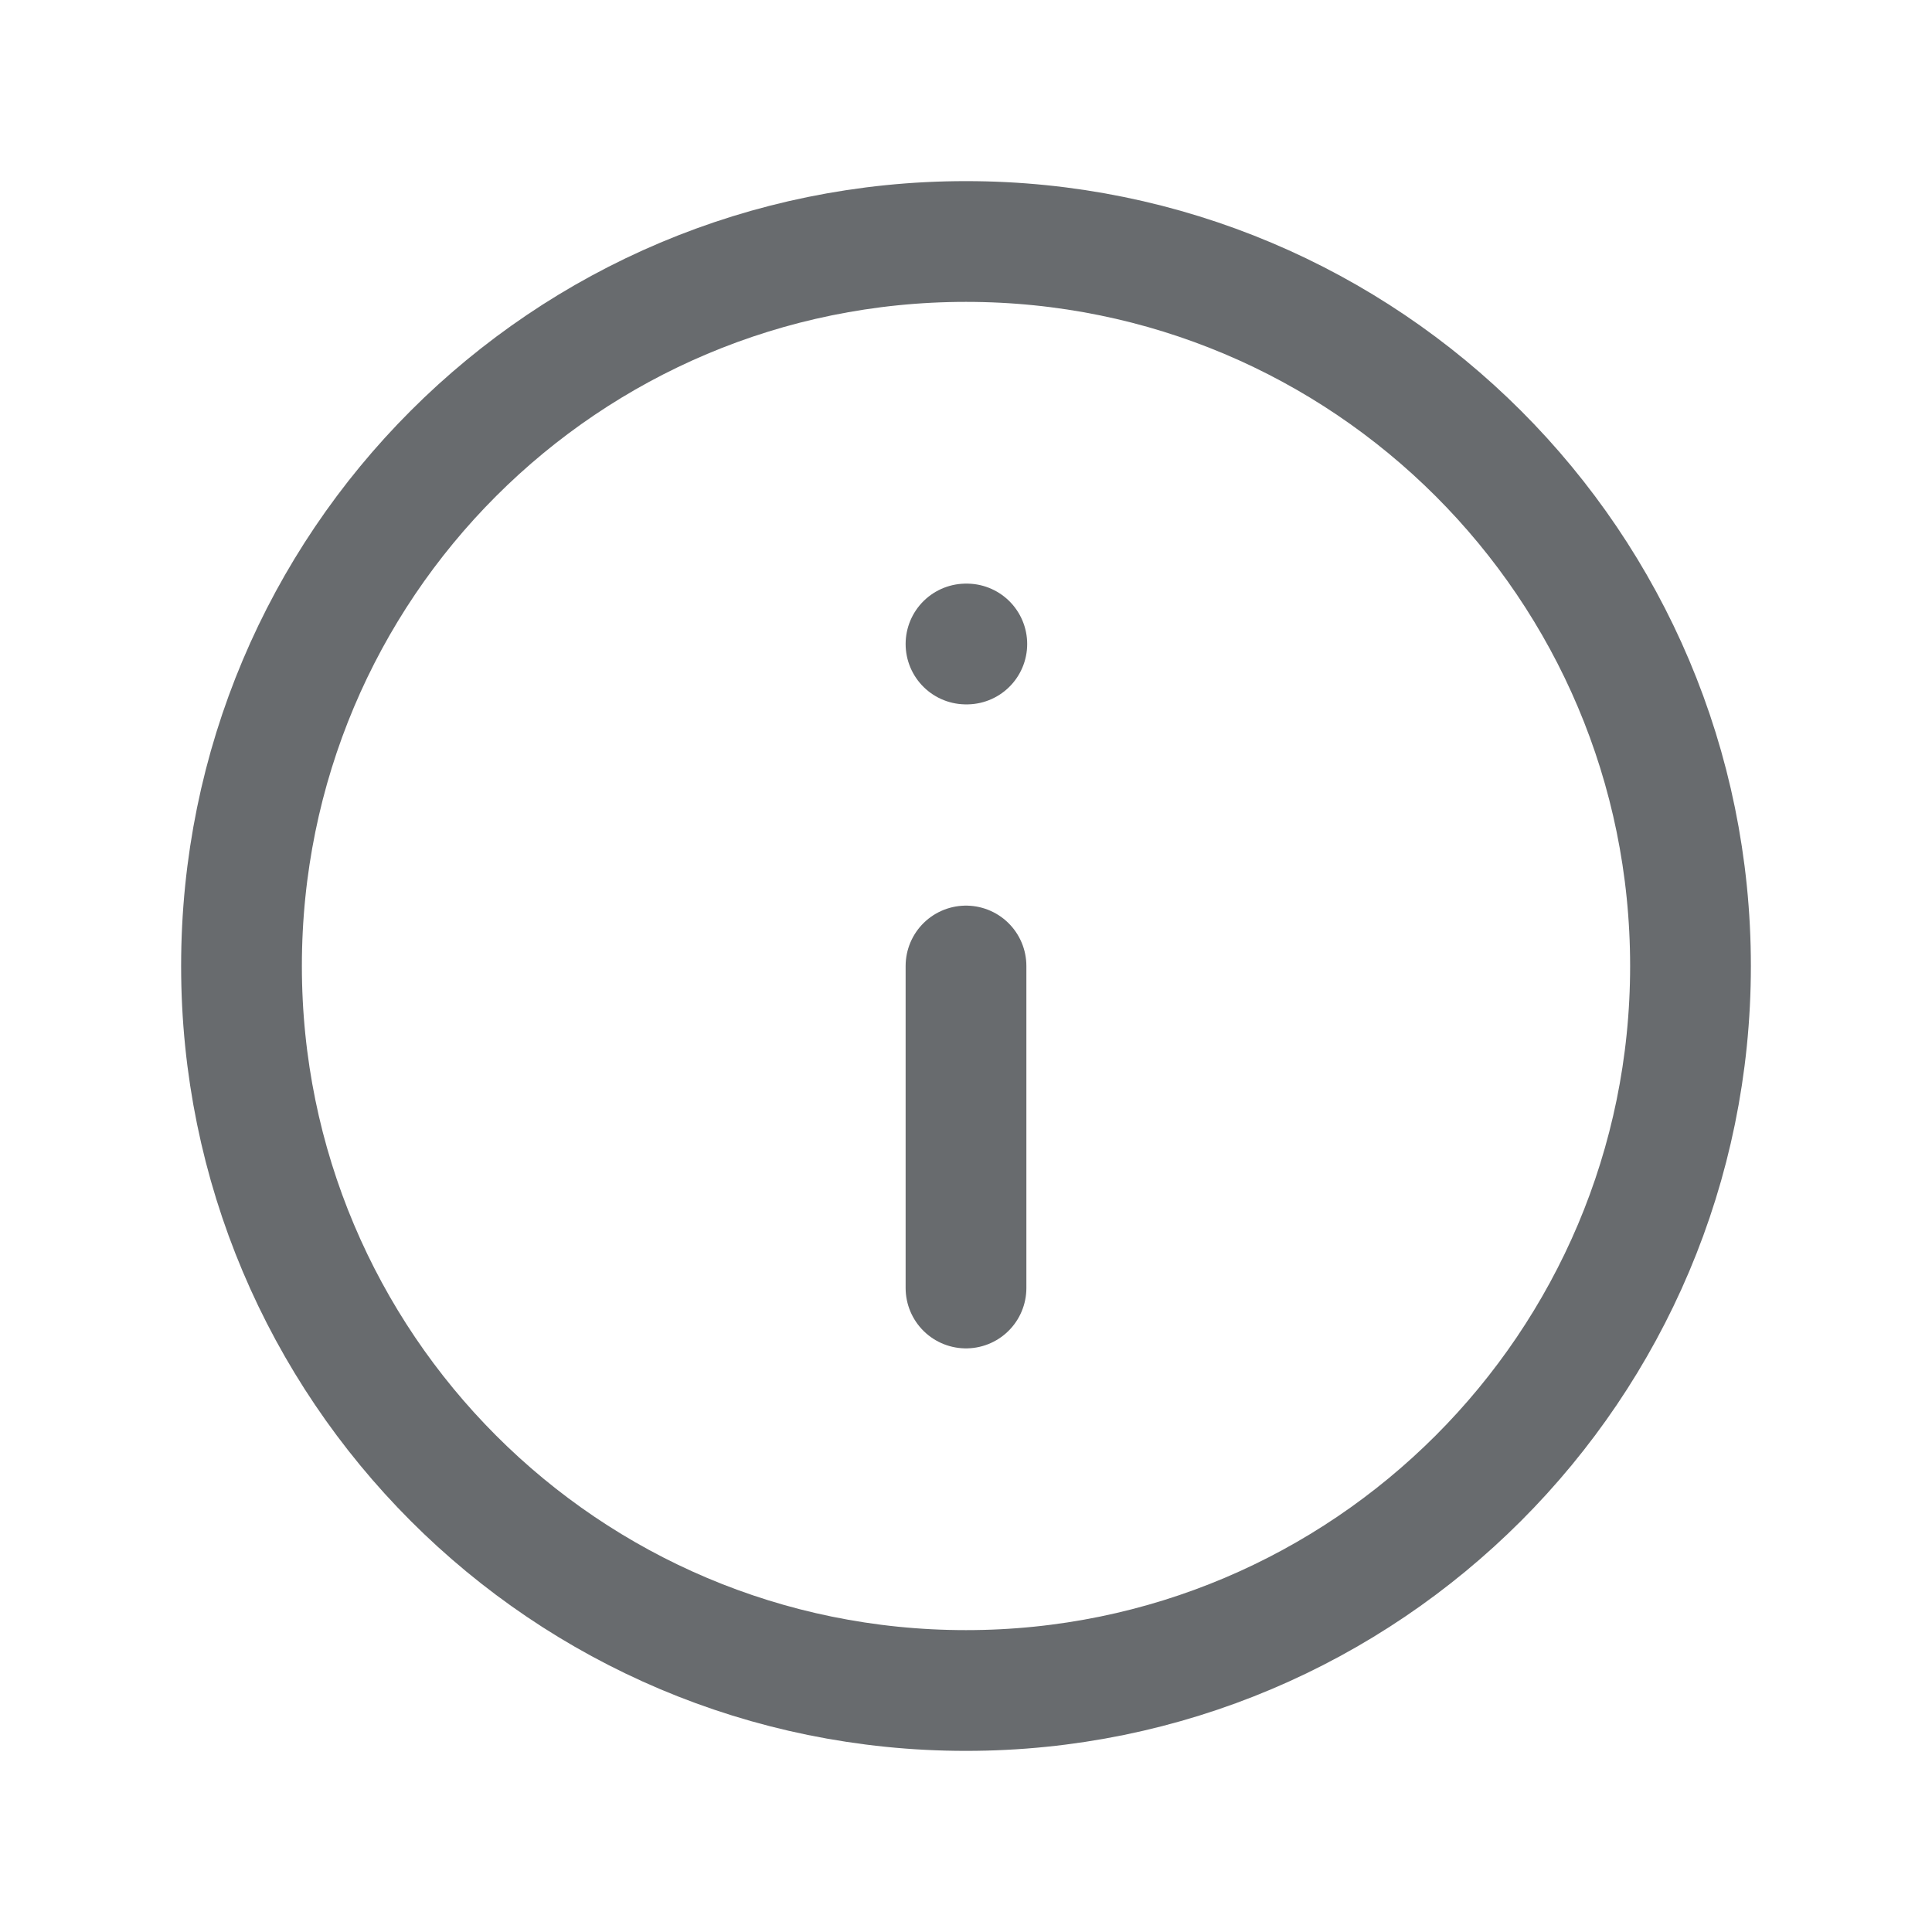
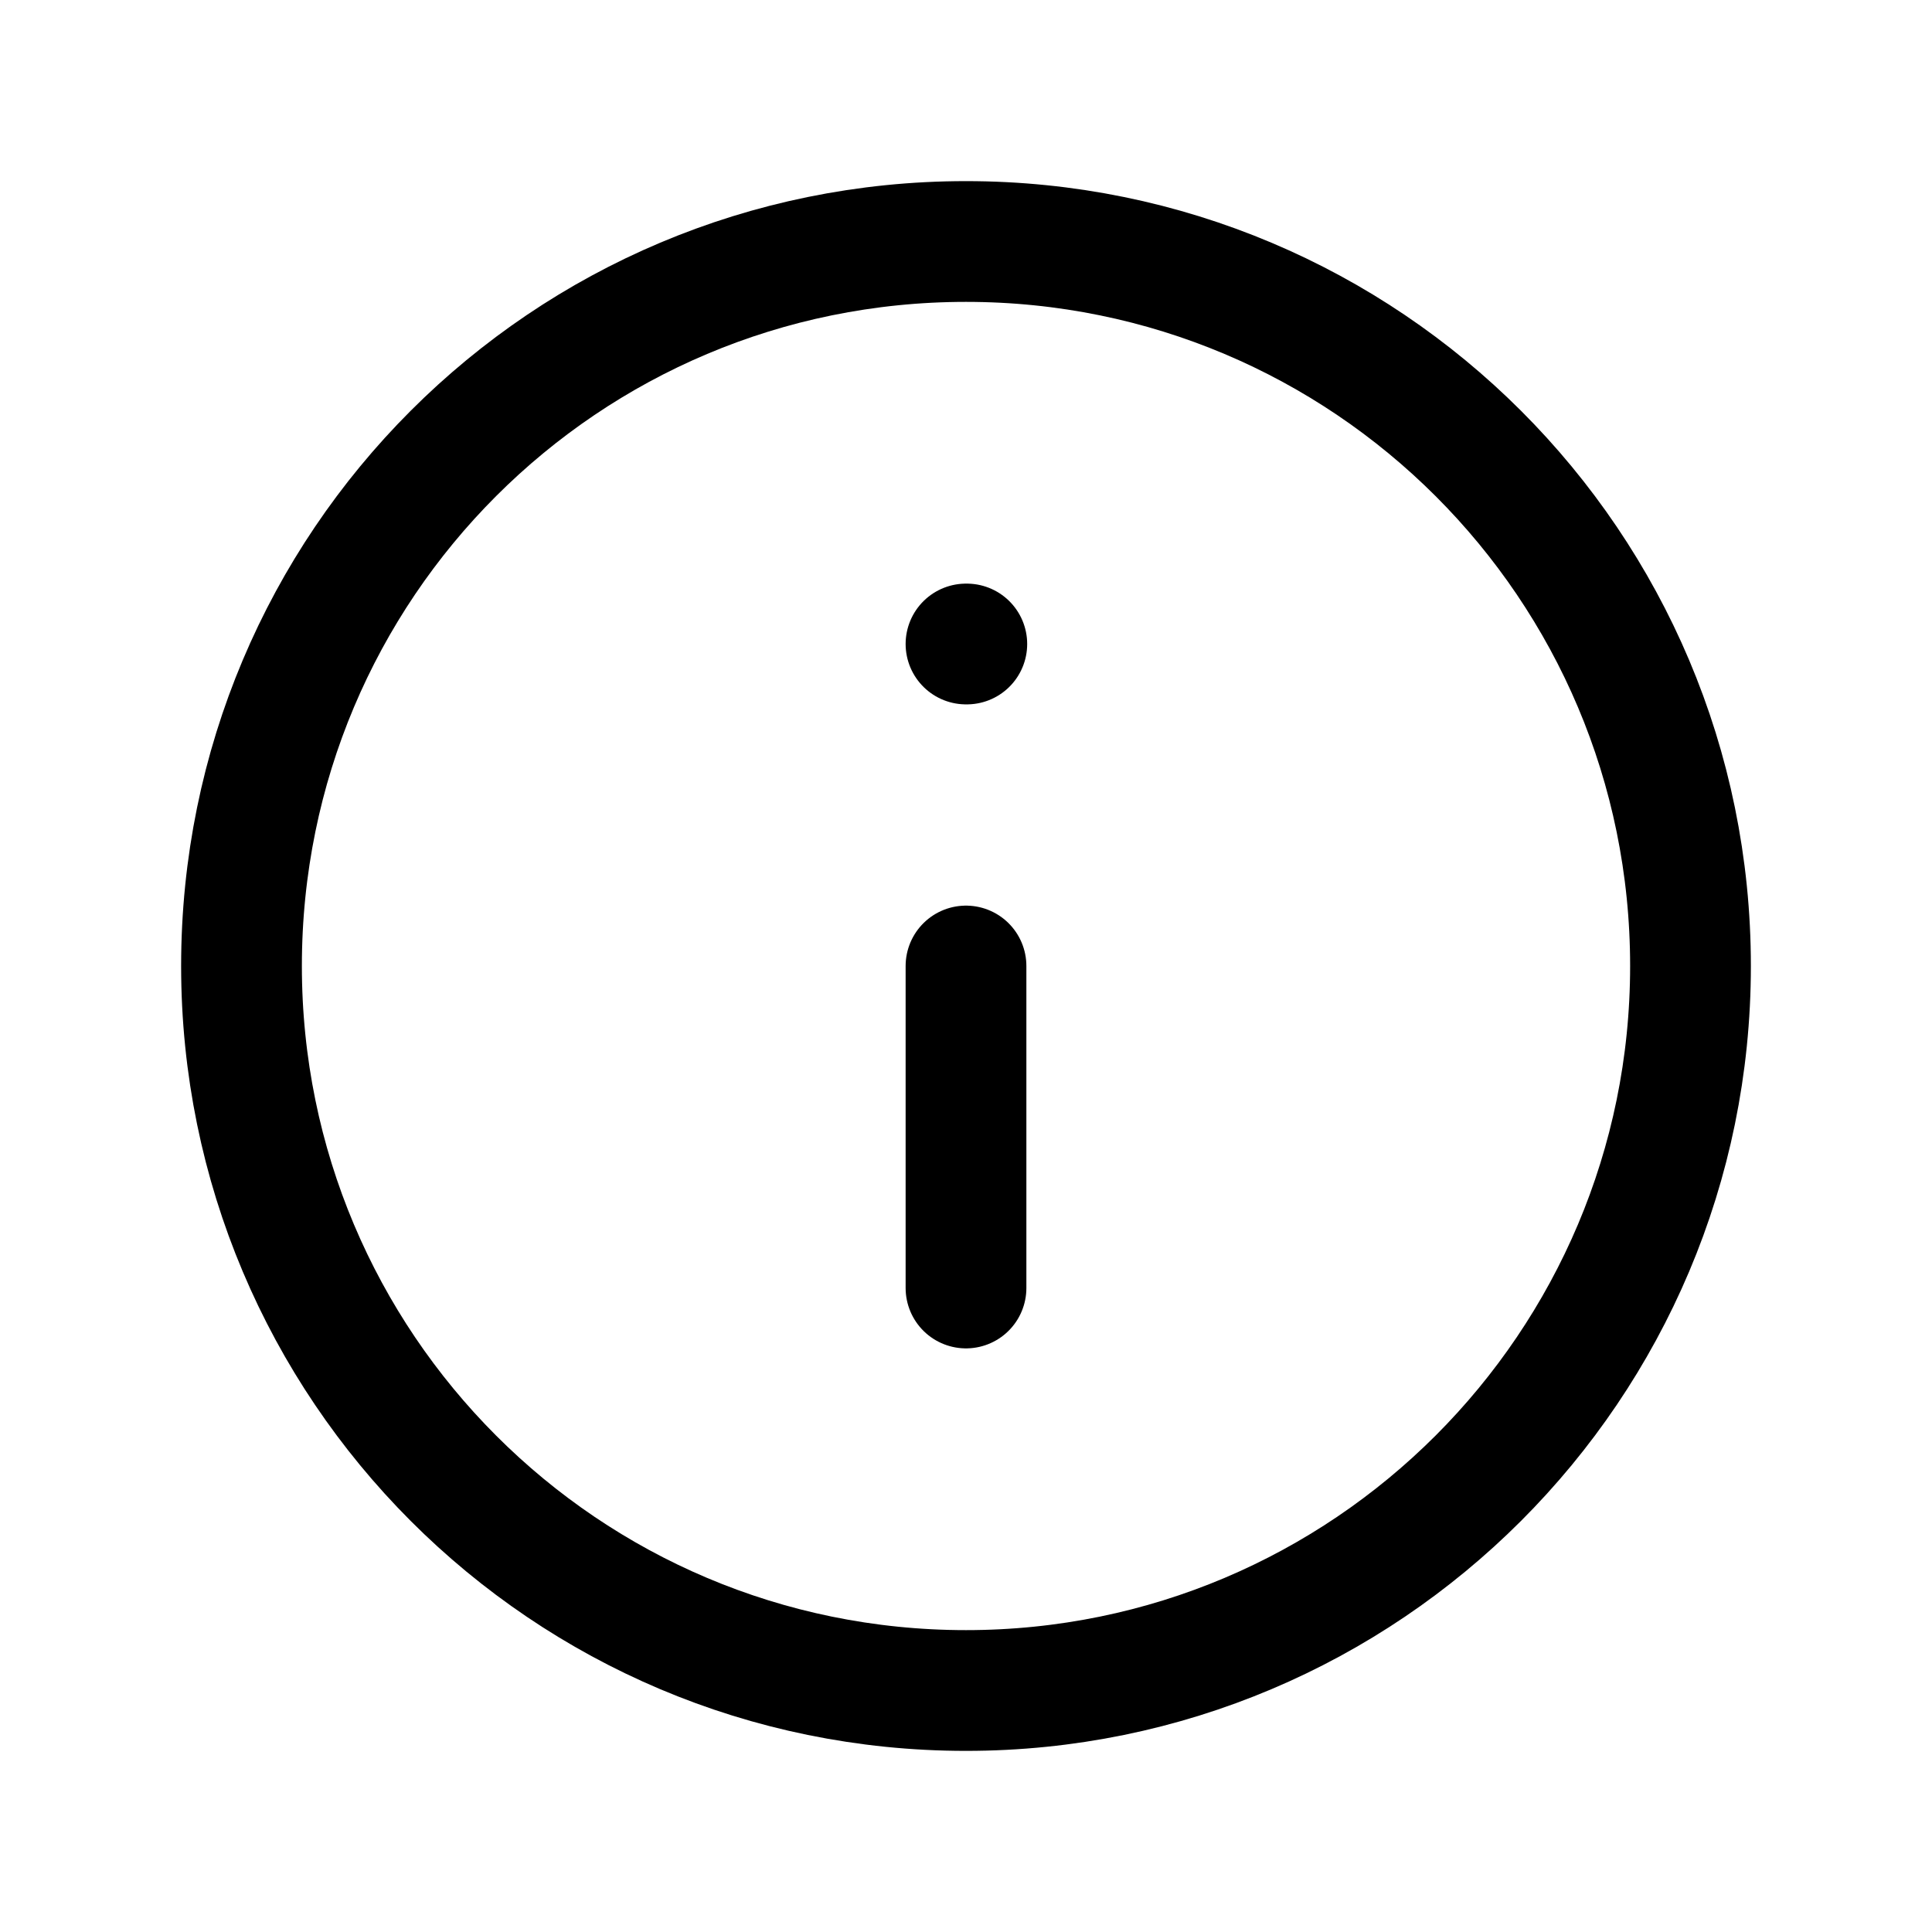
- <svg xmlns="http://www.w3.org/2000/svg" width="24" stroke="#686B6E" height="24" viewBox="0 0 24 24" fill="none">
+ <svg xmlns="http://www.w3.org/2000/svg" width="24" stroke="currentColor" height="24" viewBox="0 0 24 24" fill="none">
  <path id="icon" d="M12 3C7.02 3 3 7.02 3 12C3 16.97 7.02 21 12 21C16.97 21 21 16.97 21 12C21 7.02 16.97 3 12 3ZM12 16L12 12M12 8L12.01 8" stroke-opacity="1" stroke-width="1.5" stroke-linecap="round" />
</svg>
